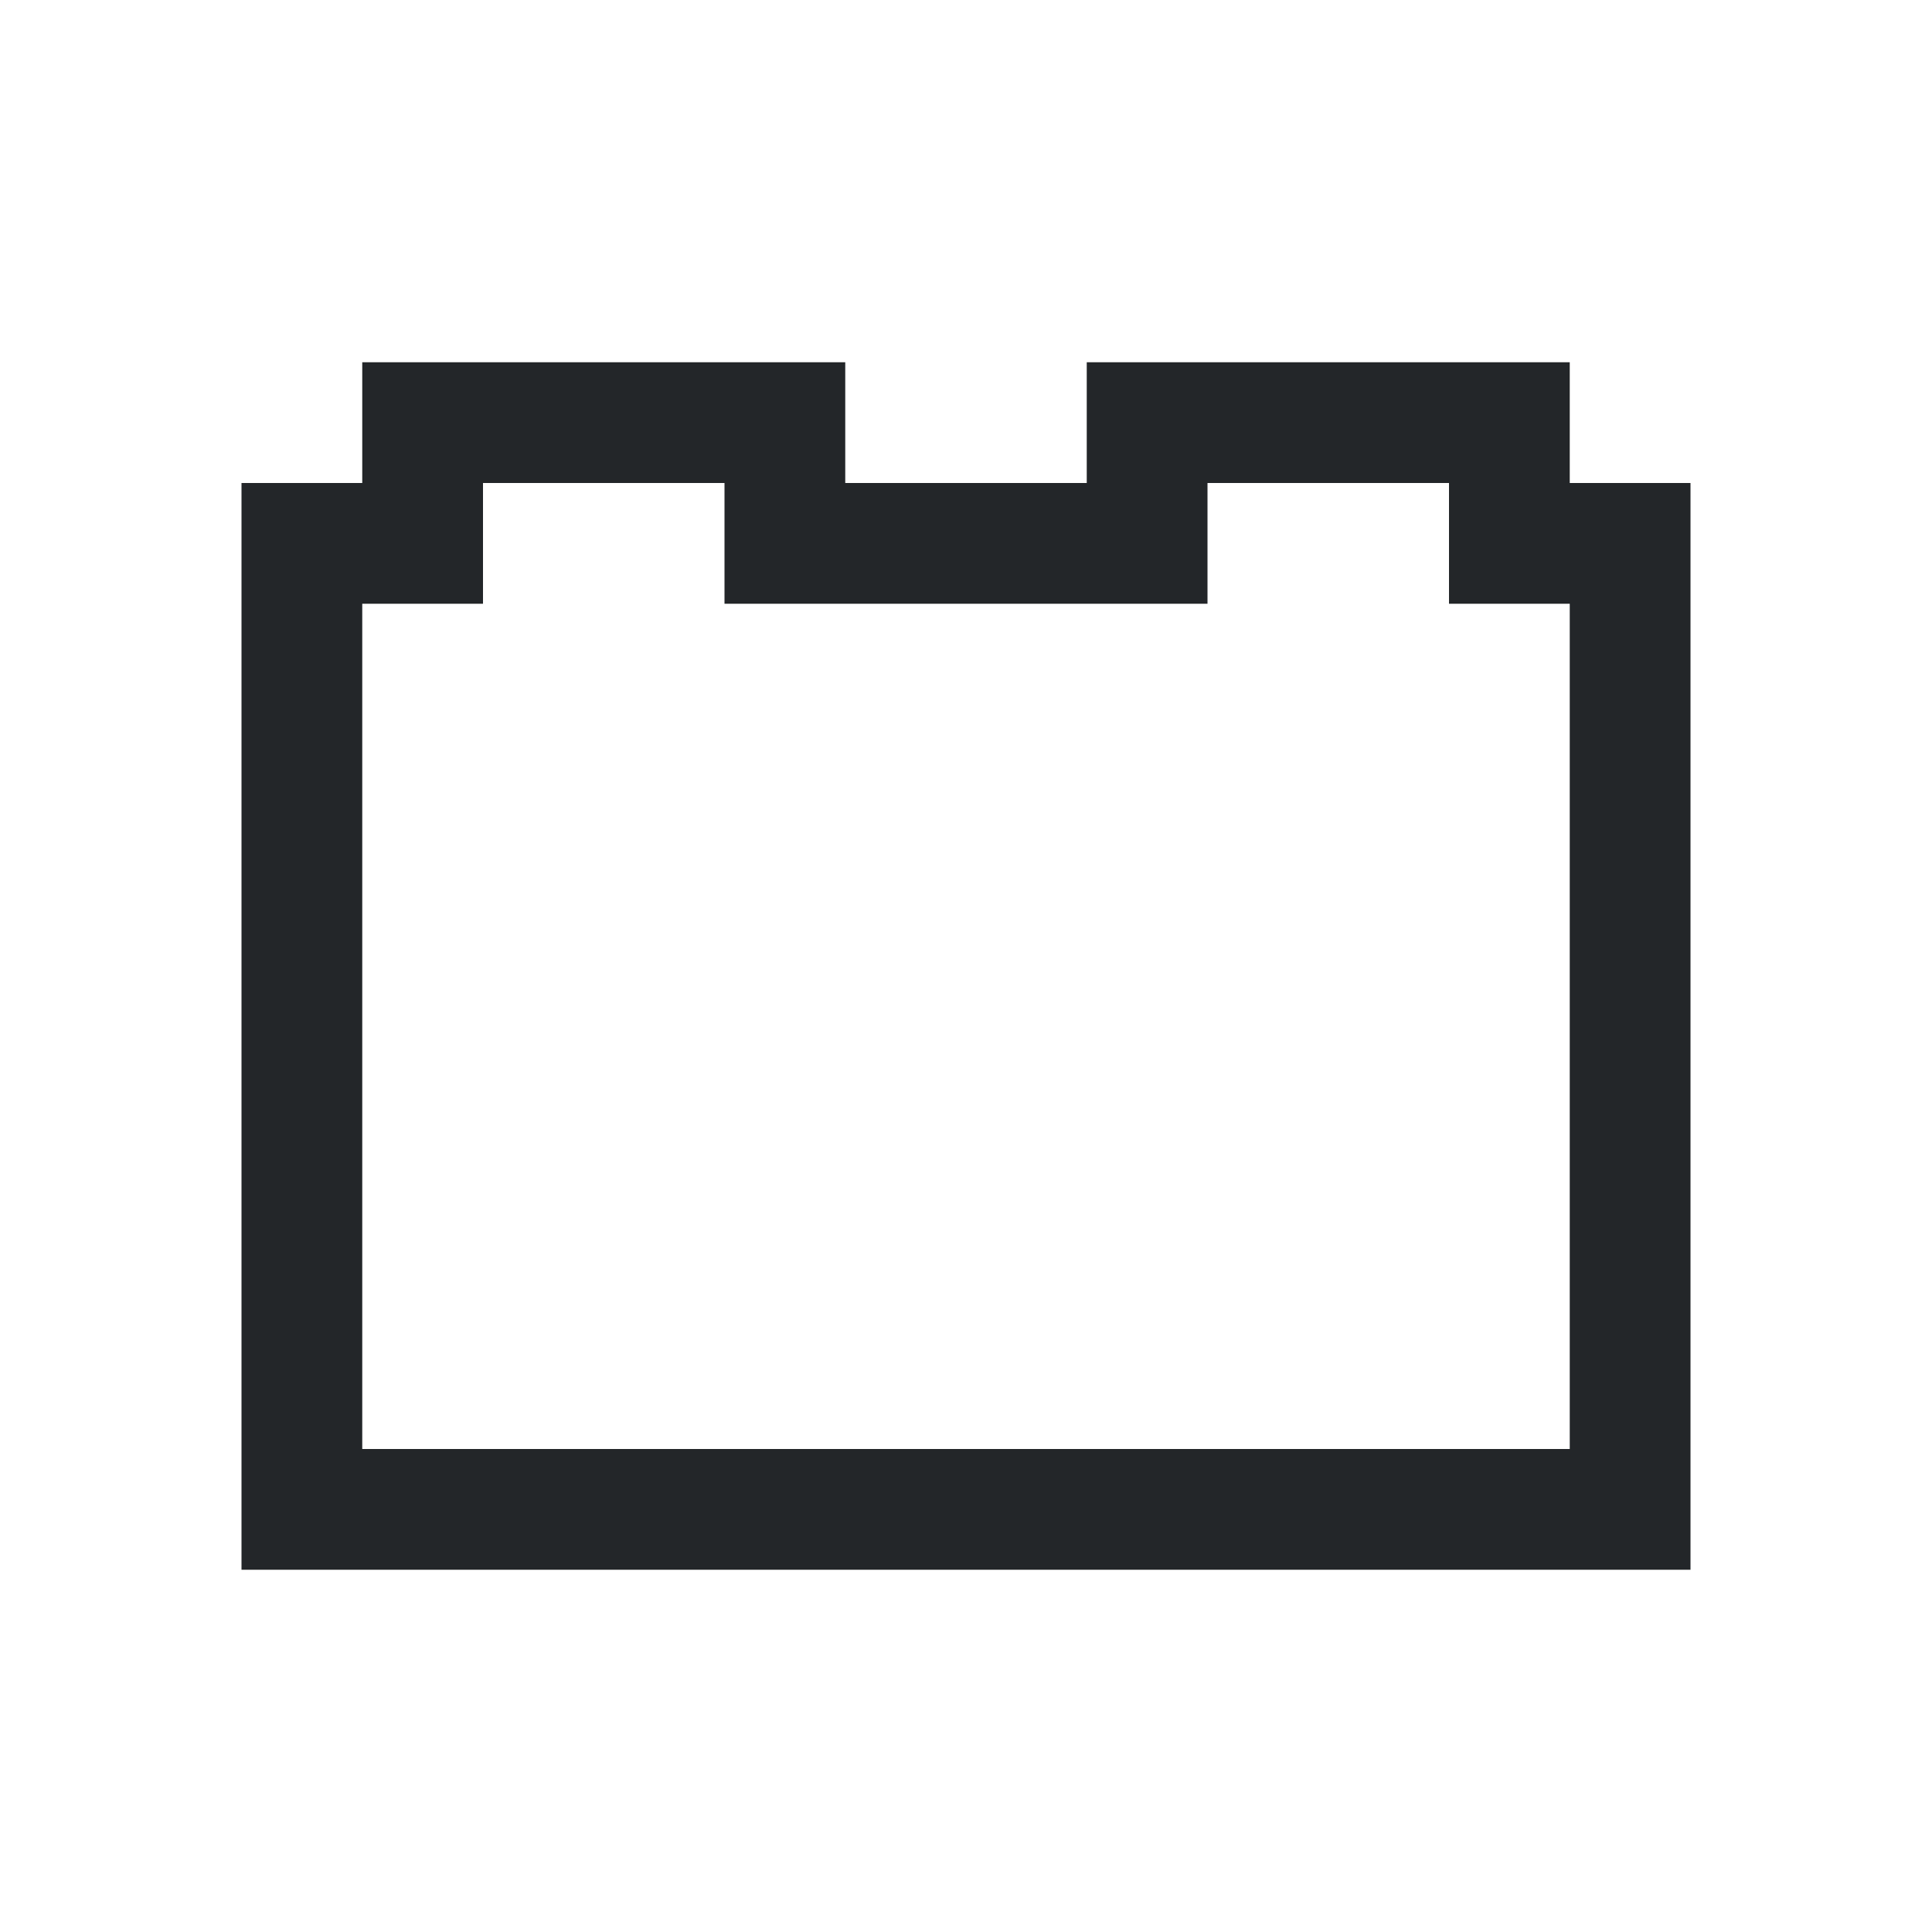
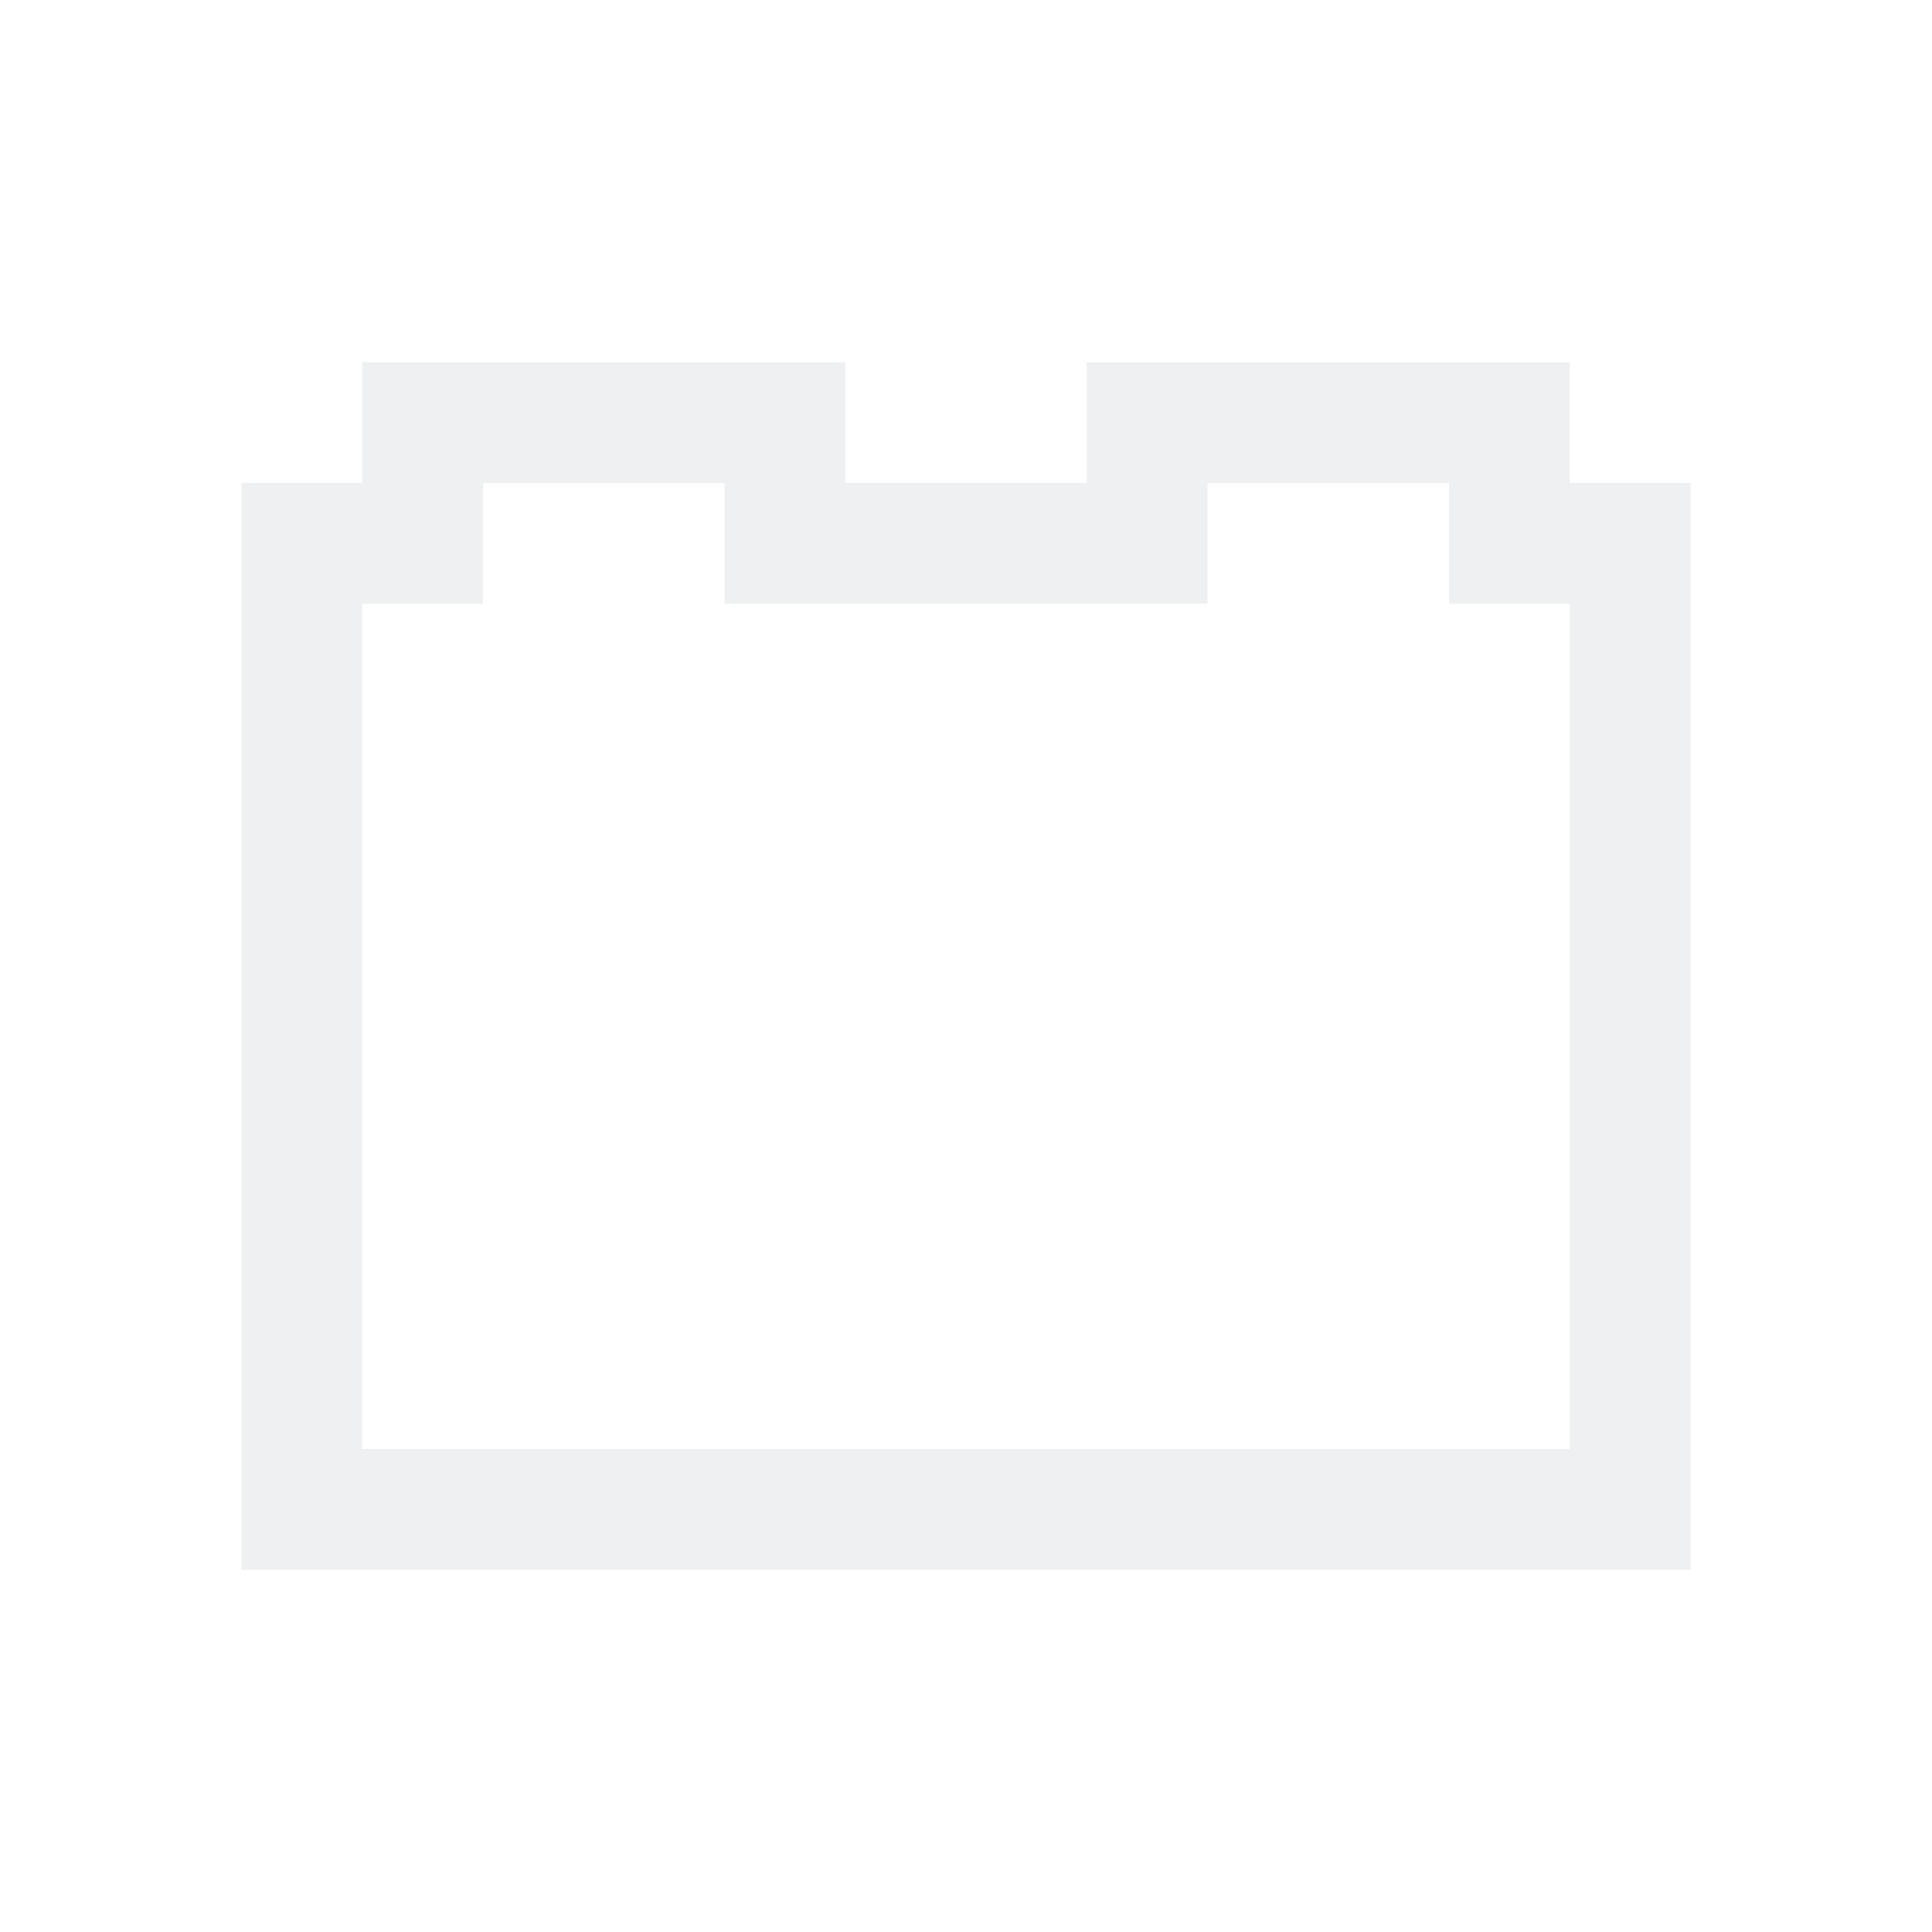
- <svg xmlns="http://www.w3.org/2000/svg" viewBox="0 0 16 16">
+ <svg xmlns="http://www.w3.org/2000/svg" viewBox="0 0 16 16" version="1.1" id="svg6">
  <defs id="defs3051">
    <style type="text/css" id="current-color-scheme">
      .ColorScheme-Text {
        color:#232629
      }
      </style>
  </defs>
-   <path style="fill:currentColor" d="M 3 3 L 3 4 L 2 4 L 2 13 L 14 13 L 14 4 L 13 4 L 13 3 L 9 3 L 9 4 L 7 4 L 7 3 L 3 3 z M 4 4 L 6 4 L 6 5 L 10 5 L 10 4 L 12 4 L 12 5 L 13 5 L 13 12 L 3 12 L 3 5 L 4 5 L 4 4 z " class="ColorScheme-Text" />
+   <path style="fill:#eff0f1;fill-opacity:1" d="M 3 3 L 3 4 L 2 4 L 2 13 L 14 13 L 14 4 L 13 4 L 13 3 L 9 3 L 9 4 L 7 4 L 7 3 L 3 3 z M 4 4 L 6 4 L 6 5 L 10 5 L 10 4 L 12 4 L 12 5 L 13 5 L 13 12 L 3 12 L 3 5 L 4 5 L 4 4 z " class="ColorScheme-Text" id="path4" />
</svg>
